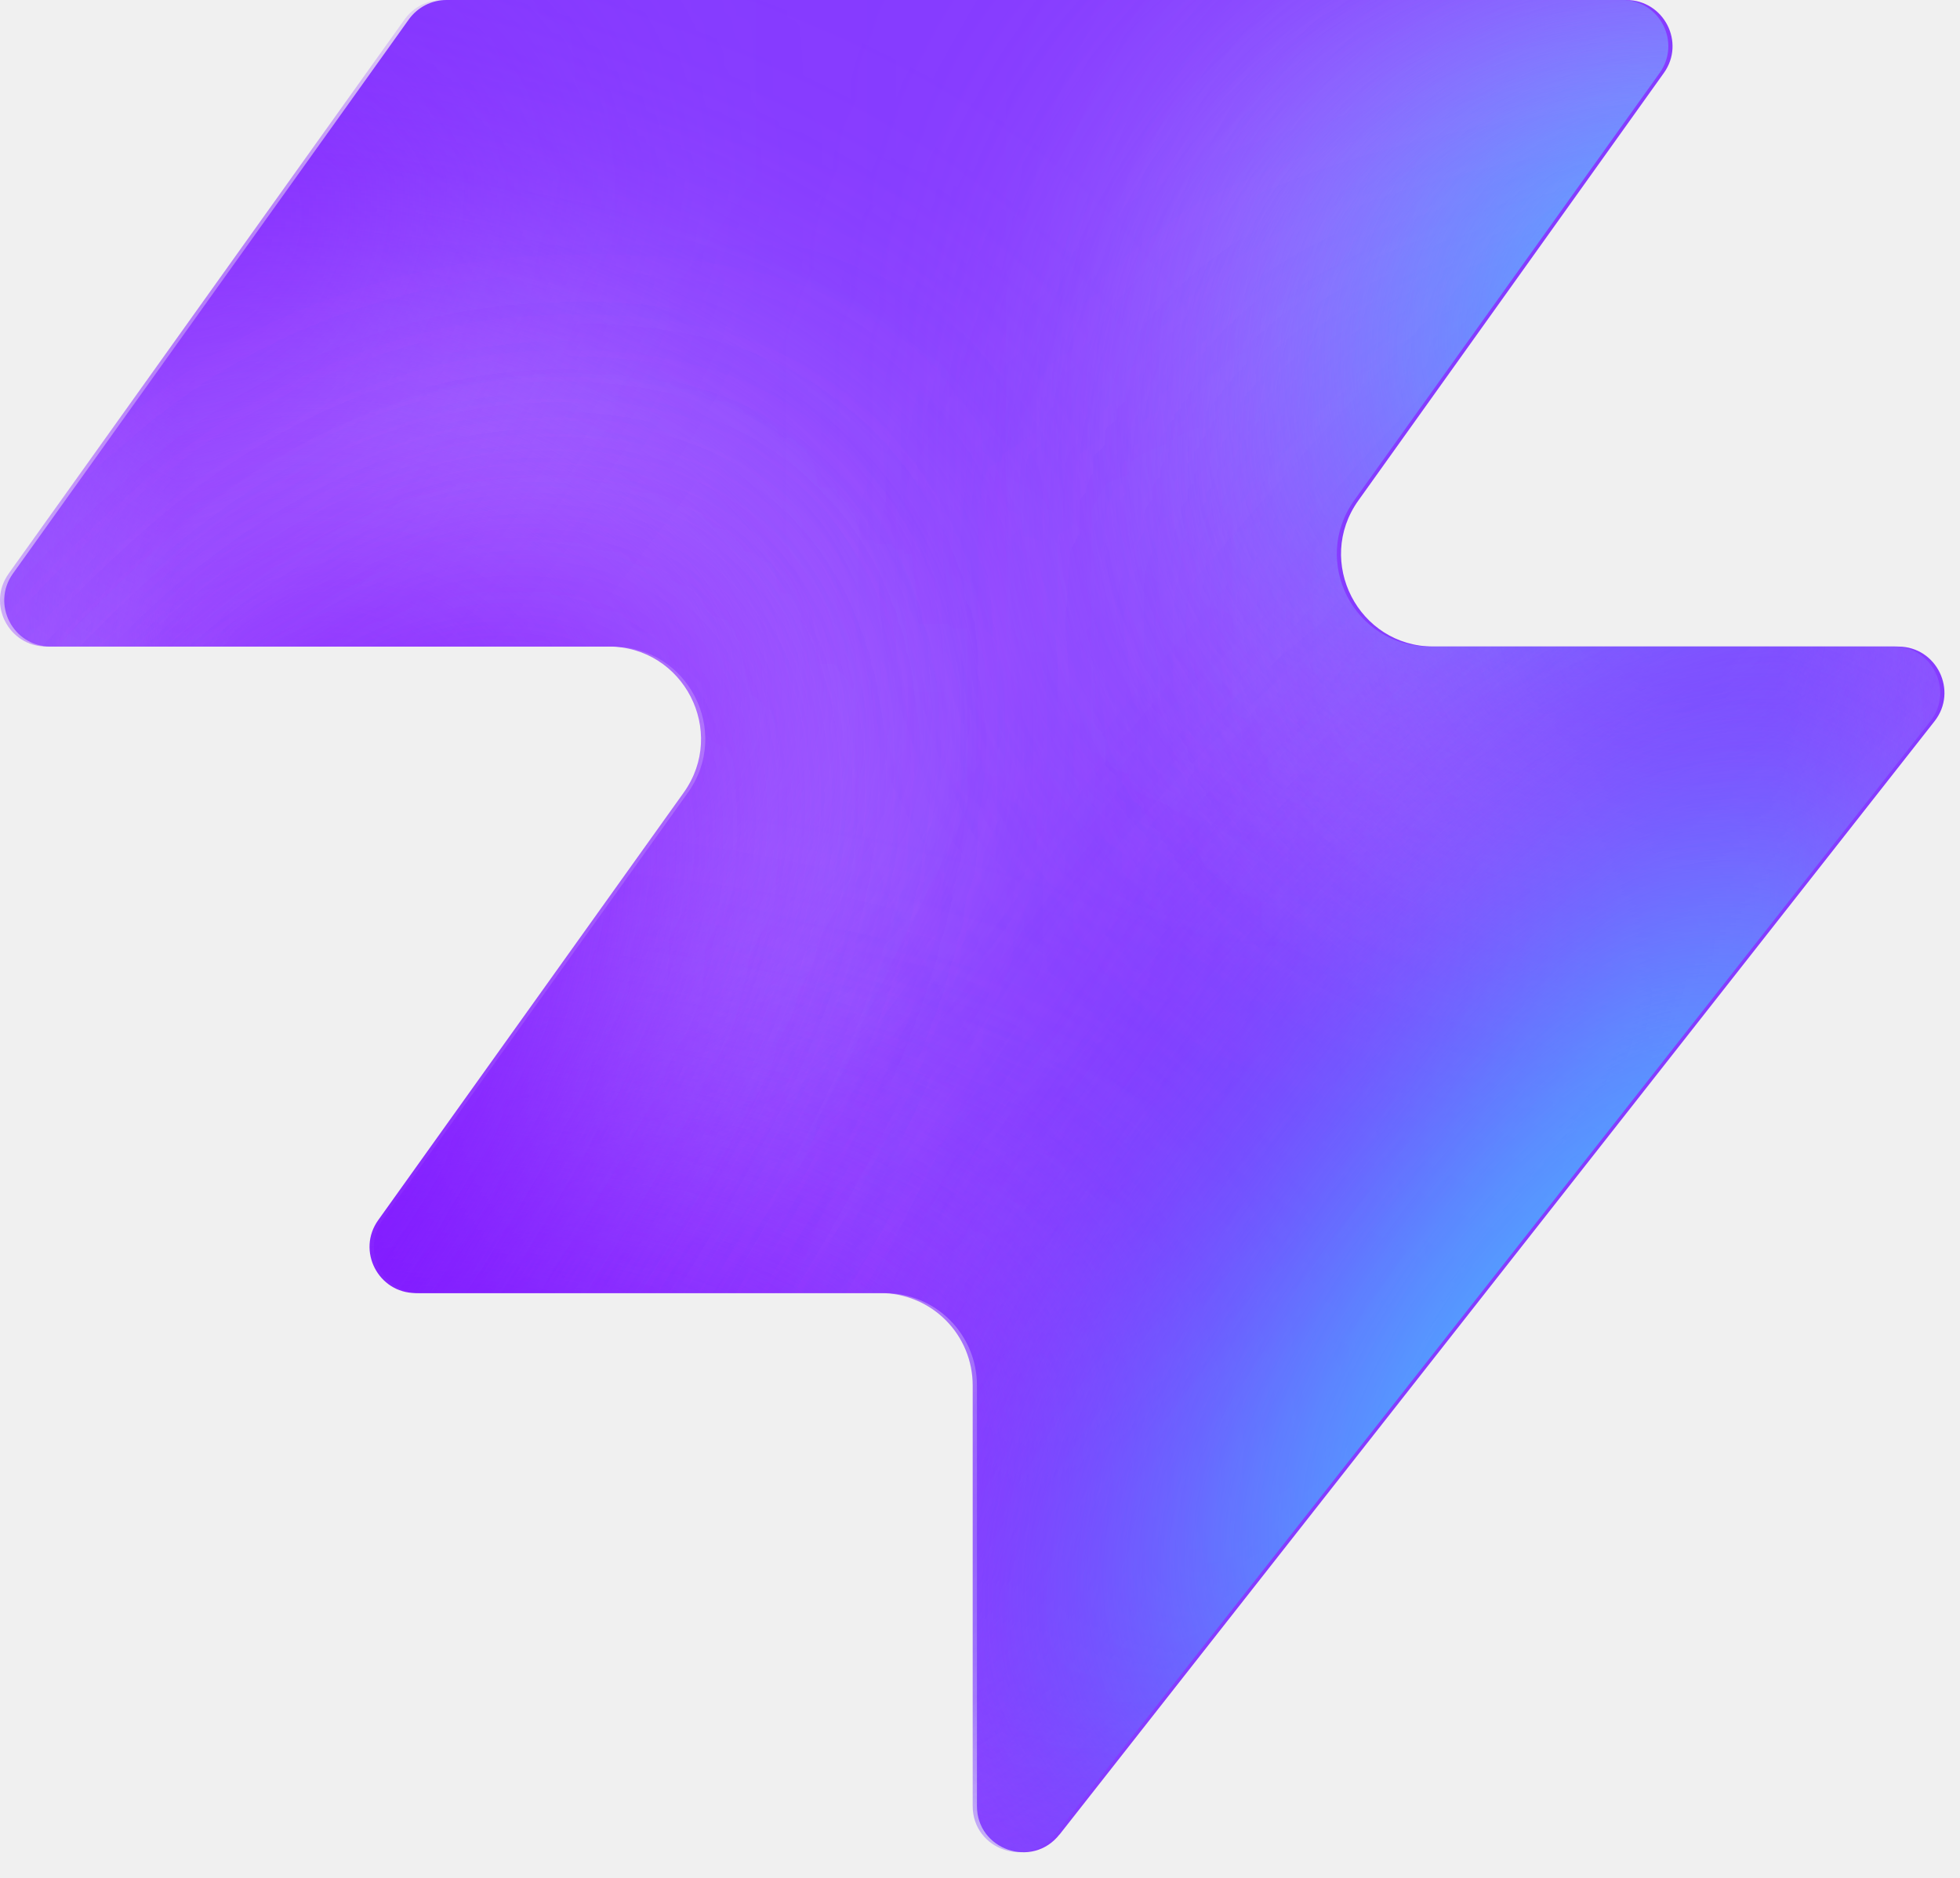
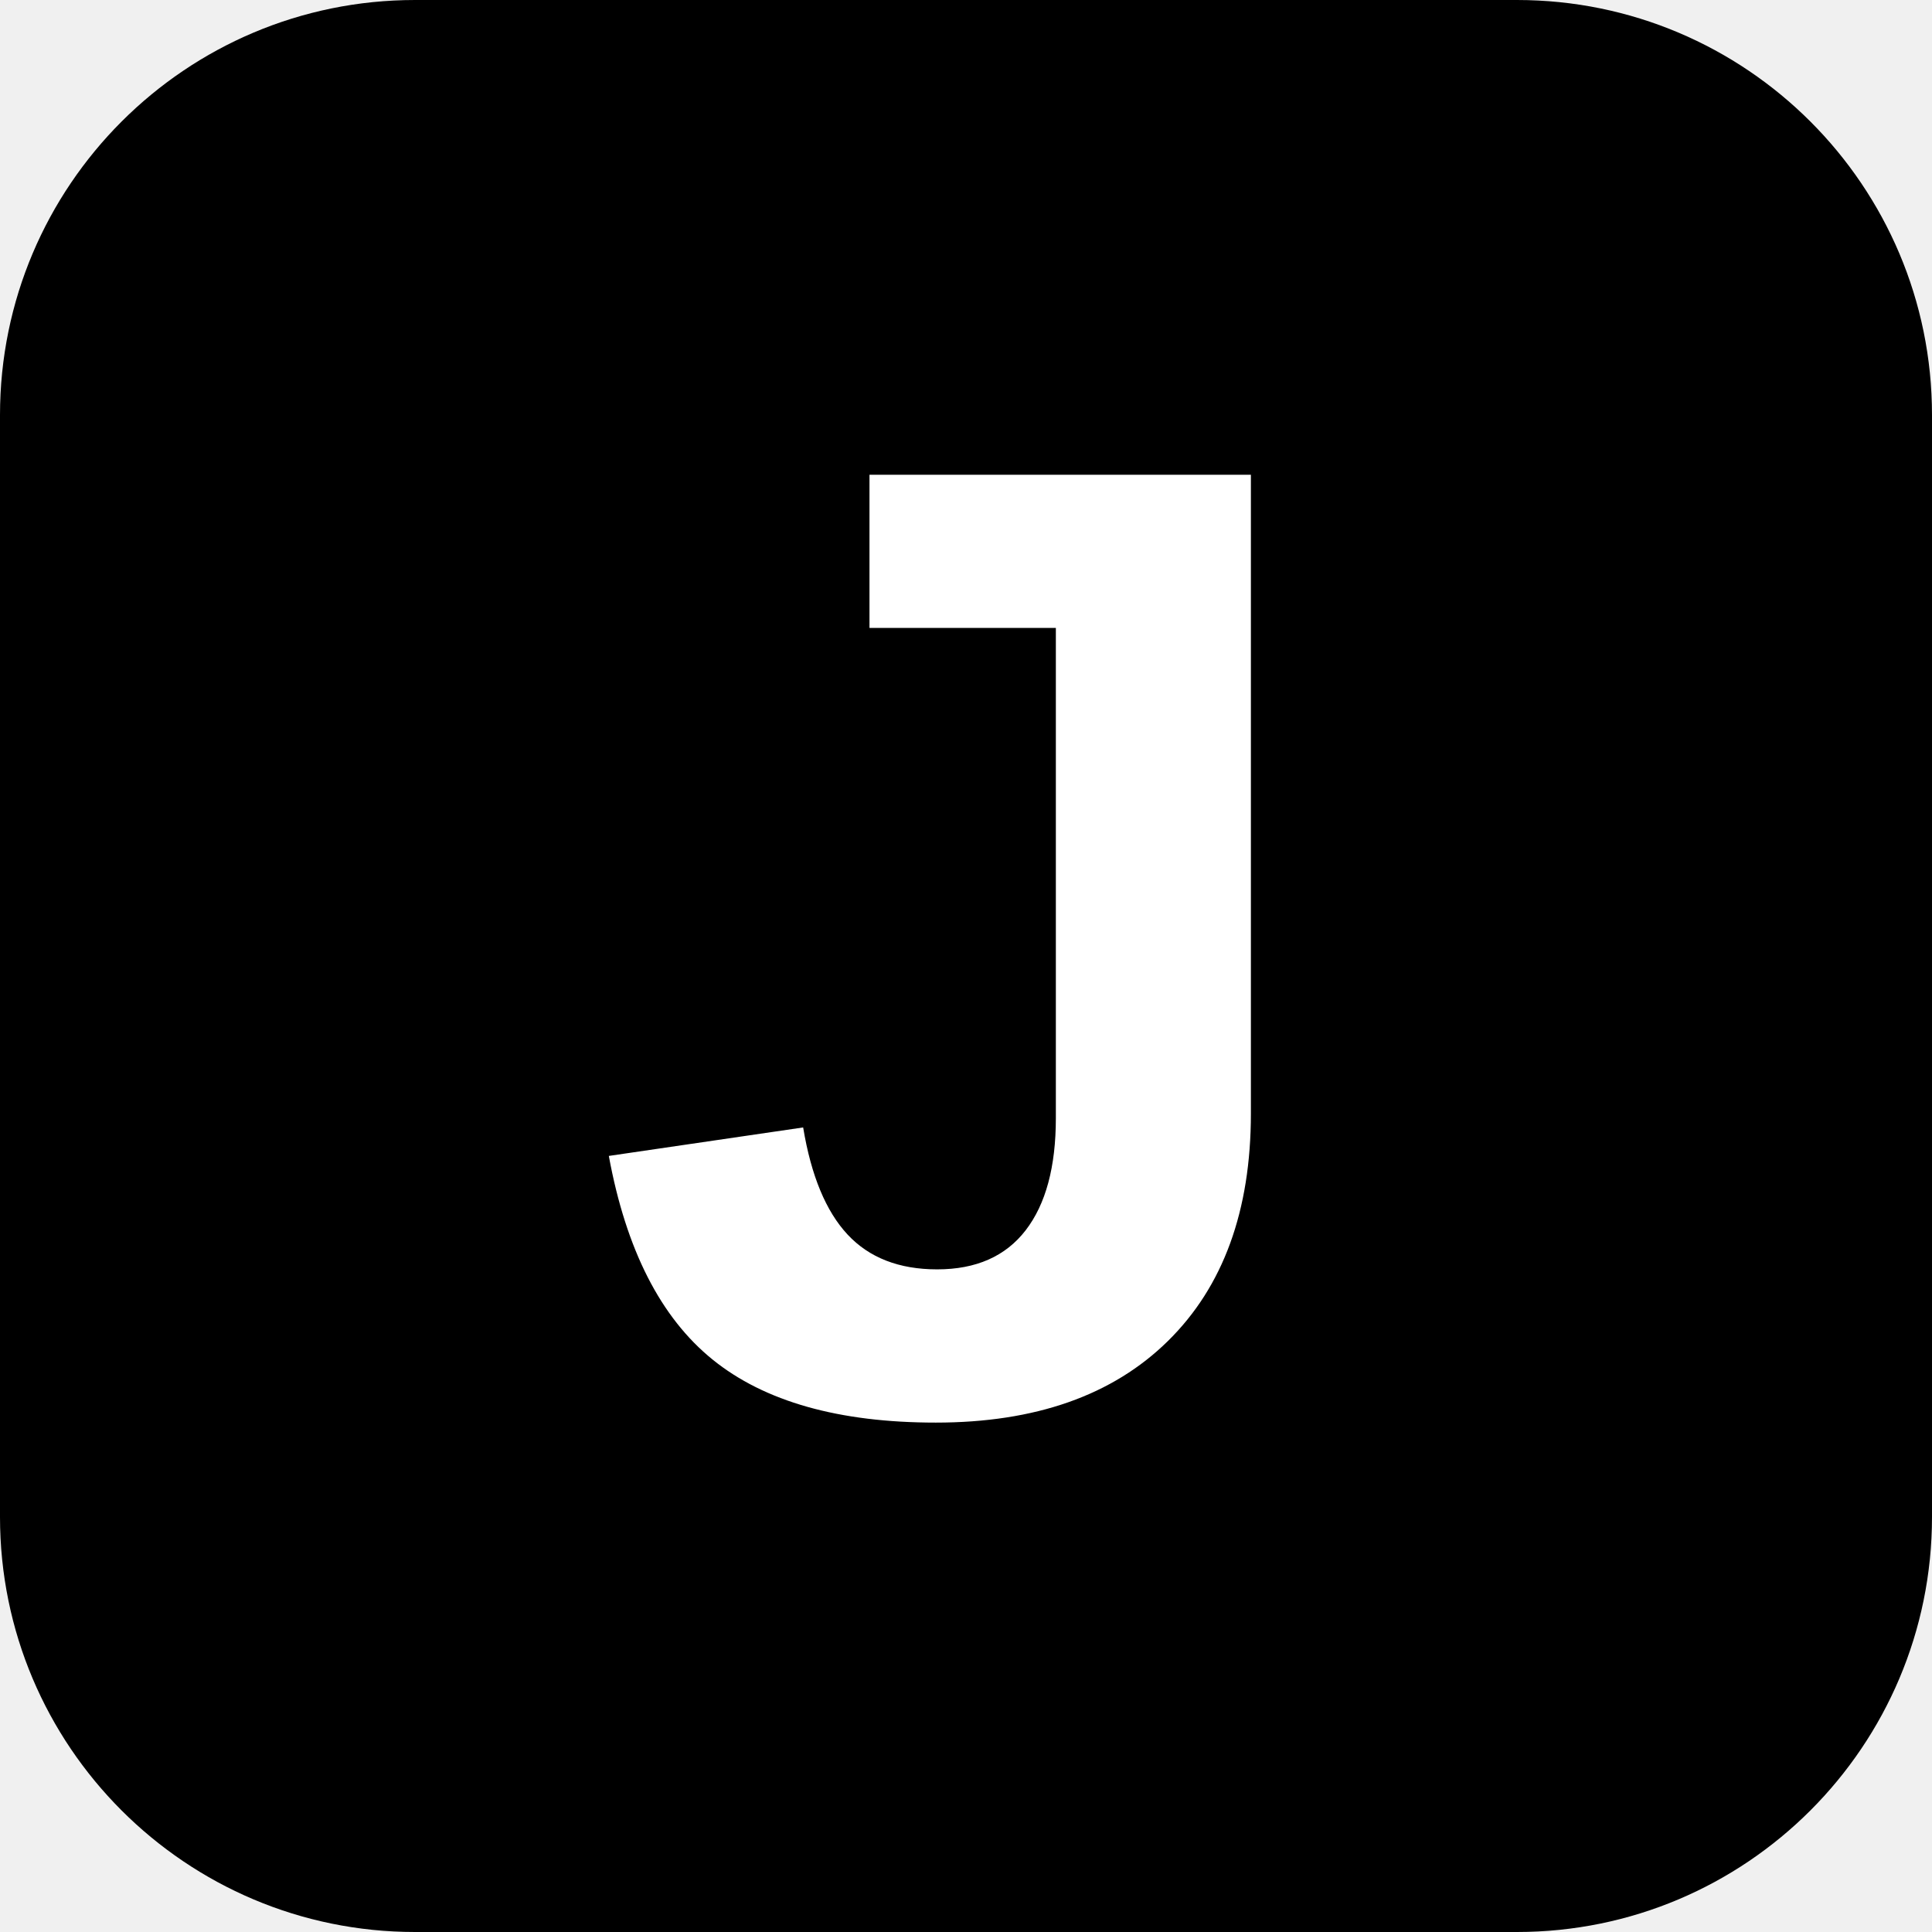
- <svg xmlns="http://www.w3.org/2000/svg" width="48" height="46" fill="none" viewBox="0 0 48 46">
-   <path fill="#863bff" d="M25.946 44.938c-.664.845-2.021.375-2.021-.698V33.937a2.26 2.26 0 0 0-2.262-2.262H10.287c-.92 0-1.456-1.04-.92-1.788l7.48-10.471c1.07-1.497 0-3.578-1.842-3.578H1.237c-.92 0-1.456-1.04-.92-1.788L10.013.474c.214-.297.556-.474.92-.474h28.894c.92 0 1.456 1.04.92 1.788l-7.48 10.471c-1.07 1.498 0 3.579 1.842 3.579h11.377c.943 0 1.473 1.088.89 1.83L25.947 44.94z" style="fill:#863bff;fill:color(display-p3 .525 .23 1);fill-opacity:1" />
-   <mask id="a" width="48" height="46" x="0" y="0" maskUnits="userSpaceOnUse" style="mask-type:alpha">
-     <path fill="#000" d="M25.842 44.938c-.664.844-2.021.375-2.021-.698V33.937a2.26 2.26 0 0 0-2.262-2.262H10.183c-.92 0-1.456-1.04-.92-1.788l7.48-10.471c1.07-1.498 0-3.579-1.842-3.579H1.133c-.92 0-1.456-1.04-.92-1.787L9.91.473c.214-.297.556-.474.92-.474h28.894c.92 0 1.456 1.04.92 1.788l-7.48 10.471c-1.07 1.498 0 3.578 1.842 3.578h11.377c.943 0 1.473 1.088.89 1.832L25.843 44.94z" style="fill:#000;fill-opacity:1" />
-   </mask>
-   <g mask="url(#a)">
-     <g filter="url(#b)">
-       <ellipse cx="5.508" cy="14.704" fill="#ede6ff" rx="5.508" ry="14.704" style="fill:#ede6ff;fill:color(display-p3 .927 .903 1);fill-opacity:1" transform="matrix(.00324 1 1 -.00324 -4.47 31.516)" />
-     </g>
-     <g filter="url(#c)">
-       <ellipse cx="10.399" cy="29.851" fill="#ede6ff" rx="10.399" ry="29.851" style="fill:#ede6ff;fill:color(display-p3 .927 .903 1);fill-opacity:1" transform="matrix(.00324 1 1 -.00324 -39.328 7.883)" />
-     </g>
-     <g filter="url(#d)">
-       <ellipse cx="5.508" cy="30.487" fill="#7e14ff" rx="5.508" ry="30.487" style="fill:#7e14ff;fill:color(display-p3 .492 .077 1);fill-opacity:1" transform="rotate(89.814 -25.913 -14.639)scale(1 -1)" />
-     </g>
-     <g filter="url(#e)">
-       <ellipse cx="5.508" cy="30.599" fill="#7e14ff" rx="5.508" ry="30.599" style="fill:#7e14ff;fill:color(display-p3 .492 .077 1);fill-opacity:1" transform="rotate(89.814 -32.644 -3.334)scale(1 -1)" />
-     </g>
-     <g filter="url(#f)">
-       <ellipse cx="5.508" cy="30.599" fill="#7e14ff" rx="5.508" ry="30.599" style="fill:#7e14ff;fill:color(display-p3 .492 .077 1);fill-opacity:1" transform="matrix(.00324 1 1 -.00324 -34.34 30.47)" />
-     </g>
-     <g filter="url(#g)">
-       <ellipse cx="14.072" cy="22.078" fill="#ede6ff" rx="14.072" ry="22.078" style="fill:#ede6ff;fill:color(display-p3 .927 .903 1);fill-opacity:1" transform="rotate(93.35 24.506 48.493)scale(-1 1)" />
-     </g>
-     <g filter="url(#h)">
-       <ellipse cx="3.47" cy="21.501" fill="#7e14ff" rx="3.47" ry="21.501" style="fill:#7e14ff;fill:color(display-p3 .492 .077 1);fill-opacity:1" transform="rotate(89.009 28.708 47.59)scale(-1 1)" />
-     </g>
-     <g filter="url(#i)">
-       <ellipse cx="3.47" cy="21.501" fill="#7e14ff" rx="3.47" ry="21.501" style="fill:#7e14ff;fill:color(display-p3 .492 .077 1);fill-opacity:1" transform="rotate(89.009 28.708 47.59)scale(-1 1)" />
-     </g>
-     <g filter="url(#j)">
-       <ellipse cx=".387" cy="8.972" fill="#7e14ff" rx="4.407" ry="29.108" style="fill:#7e14ff;fill:color(display-p3 .492 .077 1);fill-opacity:1" transform="rotate(39.51 .387 8.972)" />
-     </g>
-     <g filter="url(#k)">
-       <ellipse cx="47.523" cy="-6.092" fill="#7e14ff" rx="4.407" ry="29.108" style="fill:#7e14ff;fill:color(display-p3 .492 .077 1);fill-opacity:1" transform="rotate(37.892 47.523 -6.092)" />
-     </g>
-     <g filter="url(#l)">
-       <ellipse cx="41.412" cy="6.333" fill="#47bfff" rx="5.971" ry="9.665" style="fill:#47bfff;fill:color(display-p3 .28 .748 1);fill-opacity:1" transform="rotate(37.892 41.412 6.333)" />
-     </g>
-     <g filter="url(#m)">
-       <ellipse cx="-1.879" cy="38.332" fill="#7e14ff" rx="4.407" ry="29.108" style="fill:#7e14ff;fill:color(display-p3 .492 .077 1);fill-opacity:1" transform="rotate(37.892 -1.88 38.332)" />
-     </g>
-     <g filter="url(#n)">
-       <ellipse cx="-1.879" cy="38.332" fill="#7e14ff" rx="4.407" ry="29.108" style="fill:#7e14ff;fill:color(display-p3 .492 .077 1);fill-opacity:1" transform="rotate(37.892 -1.88 38.332)" />
-     </g>
-     <g filter="url(#o)">
-       <ellipse cx="35.651" cy="29.907" fill="#7e14ff" rx="4.407" ry="29.108" style="fill:#7e14ff;fill:color(display-p3 .492 .077 1);fill-opacity:1" transform="rotate(37.892 35.651 29.907)" />
-     </g>
-     <g filter="url(#p)">
-       <ellipse cx="38.418" cy="32.4" fill="#47bfff" rx="5.971" ry="15.297" style="fill:#47bfff;fill:color(display-p3 .28 .748 1);fill-opacity:1" transform="rotate(37.892 38.418 32.4)" />
-     </g>
-   </g>
-   <defs>
-     <filter id="b" width="60.045" height="41.654" x="-19.77" y="16.149" color-interpolation-filters="sRGB" filterUnits="userSpaceOnUse">
-       <feFlood flood-opacity="0" result="BackgroundImageFix" />
-       <feBlend in="SourceGraphic" in2="BackgroundImageFix" result="shape" />
-       <feGaussianBlur result="effect1_foregroundBlur_2002_17158" stdDeviation="7.659" />
-     </filter>
-     <filter id="c" width="90.34" height="51.437" x="-54.613" y="-7.533" color-interpolation-filters="sRGB" filterUnits="userSpaceOnUse">
-       <feFlood flood-opacity="0" result="BackgroundImageFix" />
-       <feBlend in="SourceGraphic" in2="BackgroundImageFix" result="shape" />
-       <feGaussianBlur result="effect1_foregroundBlur_2002_17158" stdDeviation="7.659" />
-     </filter>
-     <filter id="d" width="79.355" height="29.4" x="-49.64" y="2.03" color-interpolation-filters="sRGB" filterUnits="userSpaceOnUse">
-       <feFlood flood-opacity="0" result="BackgroundImageFix" />
-       <feBlend in="SourceGraphic" in2="BackgroundImageFix" result="shape" />
-       <feGaussianBlur result="effect1_foregroundBlur_2002_17158" stdDeviation="4.596" />
-     </filter>
-     <filter id="e" width="79.579" height="29.4" x="-45.045" y="20.029" color-interpolation-filters="sRGB" filterUnits="userSpaceOnUse">
-       <feFlood flood-opacity="0" result="BackgroundImageFix" />
-       <feBlend in="SourceGraphic" in2="BackgroundImageFix" result="shape" />
-       <feGaussianBlur result="effect1_foregroundBlur_2002_17158" stdDeviation="4.596" />
-     </filter>
-     <filter id="f" width="79.579" height="29.4" x="-43.513" y="21.178" color-interpolation-filters="sRGB" filterUnits="userSpaceOnUse">
-       <feFlood flood-opacity="0" result="BackgroundImageFix" />
-       <feBlend in="SourceGraphic" in2="BackgroundImageFix" result="shape" />
-       <feGaussianBlur result="effect1_foregroundBlur_2002_17158" stdDeviation="4.596" />
-     </filter>
-     <filter id="g" width="74.749" height="58.852" x="15.756" y="-17.901" color-interpolation-filters="sRGB" filterUnits="userSpaceOnUse">
-       <feFlood flood-opacity="0" result="BackgroundImageFix" />
-       <feBlend in="SourceGraphic" in2="BackgroundImageFix" result="shape" />
-       <feGaussianBlur result="effect1_foregroundBlur_2002_17158" stdDeviation="7.659" />
-     </filter>
-     <filter id="h" width="61.377" height="25.362" x="23.548" y="2.284" color-interpolation-filters="sRGB" filterUnits="userSpaceOnUse">
-       <feFlood flood-opacity="0" result="BackgroundImageFix" />
-       <feBlend in="SourceGraphic" in2="BackgroundImageFix" result="shape" />
-       <feGaussianBlur result="effect1_foregroundBlur_2002_17158" stdDeviation="4.596" />
-     </filter>
-     <filter id="i" width="61.377" height="25.362" x="23.548" y="2.284" color-interpolation-filters="sRGB" filterUnits="userSpaceOnUse">
-       <feFlood flood-opacity="0" result="BackgroundImageFix" />
-       <feBlend in="SourceGraphic" in2="BackgroundImageFix" result="shape" />
-       <feGaussianBlur result="effect1_foregroundBlur_2002_17158" stdDeviation="4.596" />
-     </filter>
-     <filter id="j" width="56.045" height="63.649" x="-27.636" y="-22.853" color-interpolation-filters="sRGB" filterUnits="userSpaceOnUse">
-       <feFlood flood-opacity="0" result="BackgroundImageFix" />
-       <feBlend in="SourceGraphic" in2="BackgroundImageFix" result="shape" />
-       <feGaussianBlur result="effect1_foregroundBlur_2002_17158" stdDeviation="4.596" />
-     </filter>
-     <filter id="k" width="54.814" height="64.646" x="20.116" y="-38.415" color-interpolation-filters="sRGB" filterUnits="userSpaceOnUse">
-       <feFlood flood-opacity="0" result="BackgroundImageFix" />
-       <feBlend in="SourceGraphic" in2="BackgroundImageFix" result="shape" />
-       <feGaussianBlur result="effect1_foregroundBlur_2002_17158" stdDeviation="4.596" />
-     </filter>
-     <filter id="l" width="33.541" height="35.313" x="24.641" y="-11.323" color-interpolation-filters="sRGB" filterUnits="userSpaceOnUse">
-       <feFlood flood-opacity="0" result="BackgroundImageFix" />
-       <feBlend in="SourceGraphic" in2="BackgroundImageFix" result="shape" />
-       <feGaussianBlur result="effect1_foregroundBlur_2002_17158" stdDeviation="4.596" />
-     </filter>
-     <filter id="m" width="54.814" height="64.646" x="-29.286" y="6.009" color-interpolation-filters="sRGB" filterUnits="userSpaceOnUse">
-       <feFlood flood-opacity="0" result="BackgroundImageFix" />
-       <feBlend in="SourceGraphic" in2="BackgroundImageFix" result="shape" />
-       <feGaussianBlur result="effect1_foregroundBlur_2002_17158" stdDeviation="4.596" />
-     </filter>
-     <filter id="n" width="54.814" height="64.646" x="-29.286" y="6.009" color-interpolation-filters="sRGB" filterUnits="userSpaceOnUse">
-       <feFlood flood-opacity="0" result="BackgroundImageFix" />
-       <feBlend in="SourceGraphic" in2="BackgroundImageFix" result="shape" />
-       <feGaussianBlur result="effect1_foregroundBlur_2002_17158" stdDeviation="4.596" />
-     </filter>
-     <filter id="o" width="54.814" height="64.646" x="8.244" y="-2.416" color-interpolation-filters="sRGB" filterUnits="userSpaceOnUse">
-       <feFlood flood-opacity="0" result="BackgroundImageFix" />
-       <feBlend in="SourceGraphic" in2="BackgroundImageFix" result="shape" />
-       <feGaussianBlur result="effect1_foregroundBlur_2002_17158" stdDeviation="4.596" />
-     </filter>
-     <filter id="p" width="39.409" height="43.623" x="18.713" y="10.588" color-interpolation-filters="sRGB" filterUnits="userSpaceOnUse">
-       <feFlood flood-opacity="0" result="BackgroundImageFix" />
-       <feBlend in="SourceGraphic" in2="BackgroundImageFix" result="shape" />
-       <feGaussianBlur result="effect1_foregroundBlur_2002_17158" stdDeviation="4.596" />
-     </filter>
-   </defs>
+ <svg xmlns="http://www.w3.org/2000/svg" viewBox="0 0 512 512">
+   <rect width="512" height="512" rx="110" fill="#000000" />
+   <text x="50%" y="53%" font-family="Arial, Helvetica, sans-serif" font-weight="900" font-size="360" fill="#FFFFFF" text-anchor="middle" dominant-baseline="middle">J</text>
</svg>
